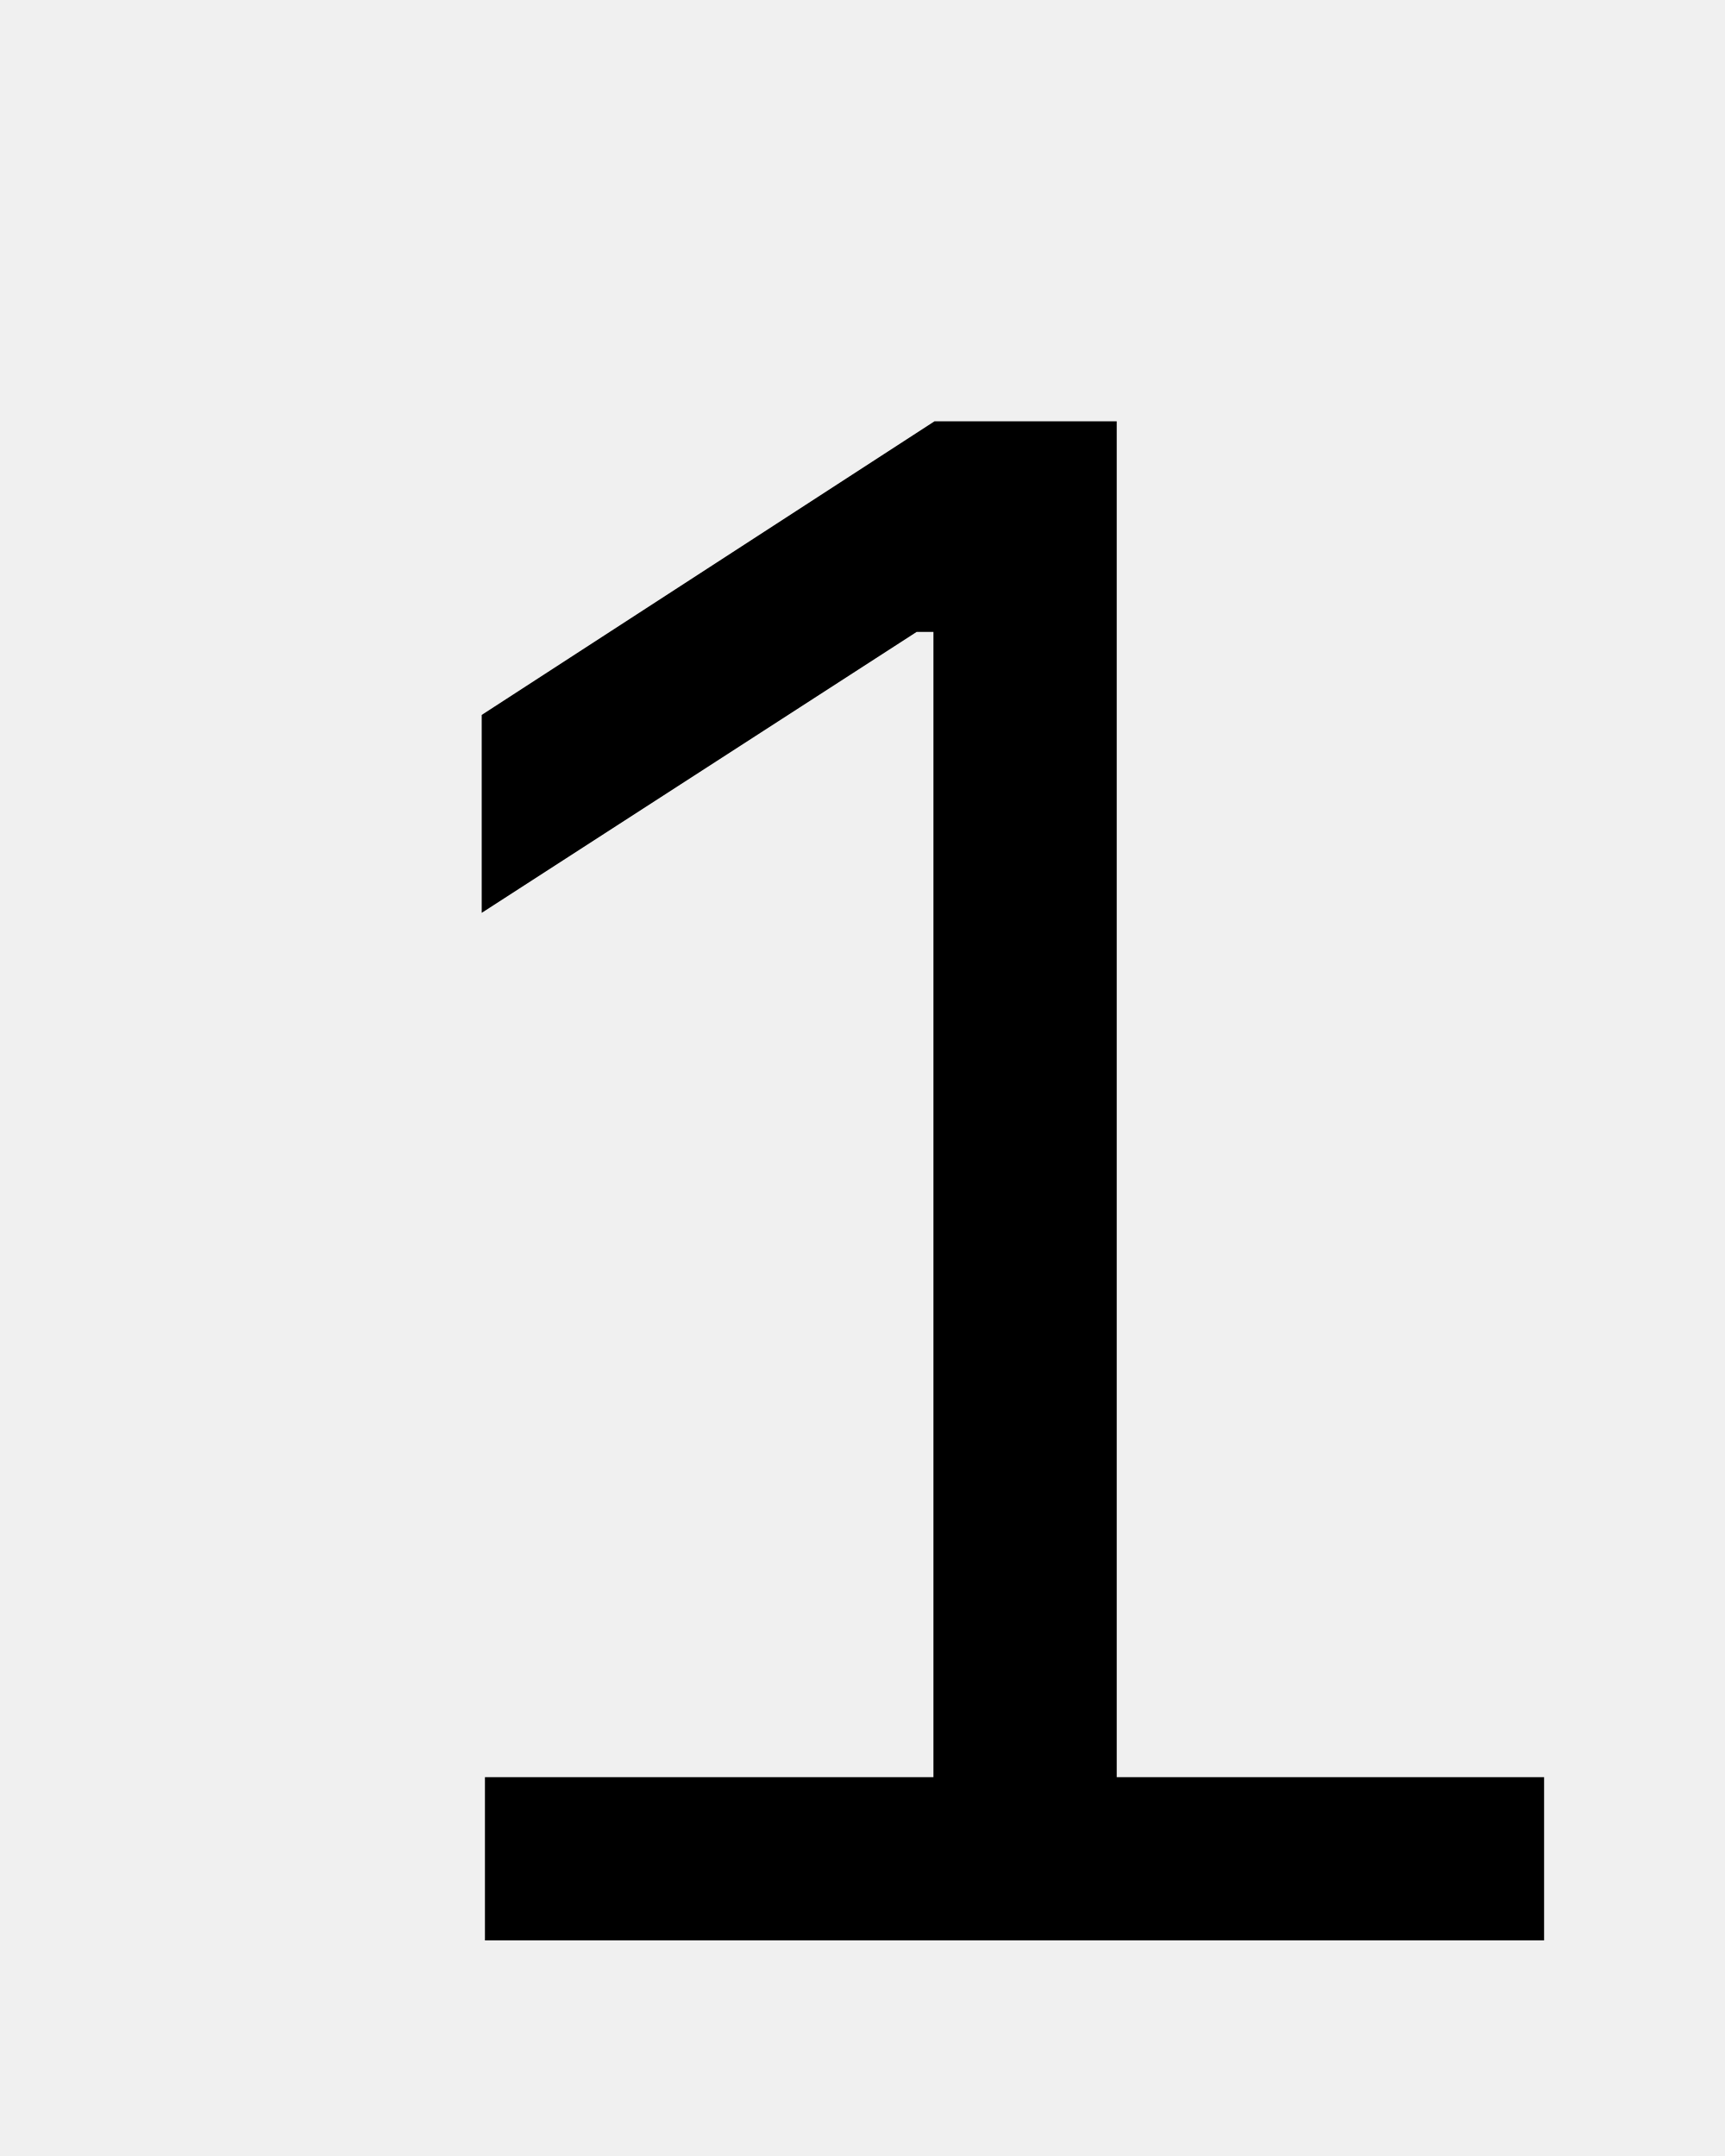
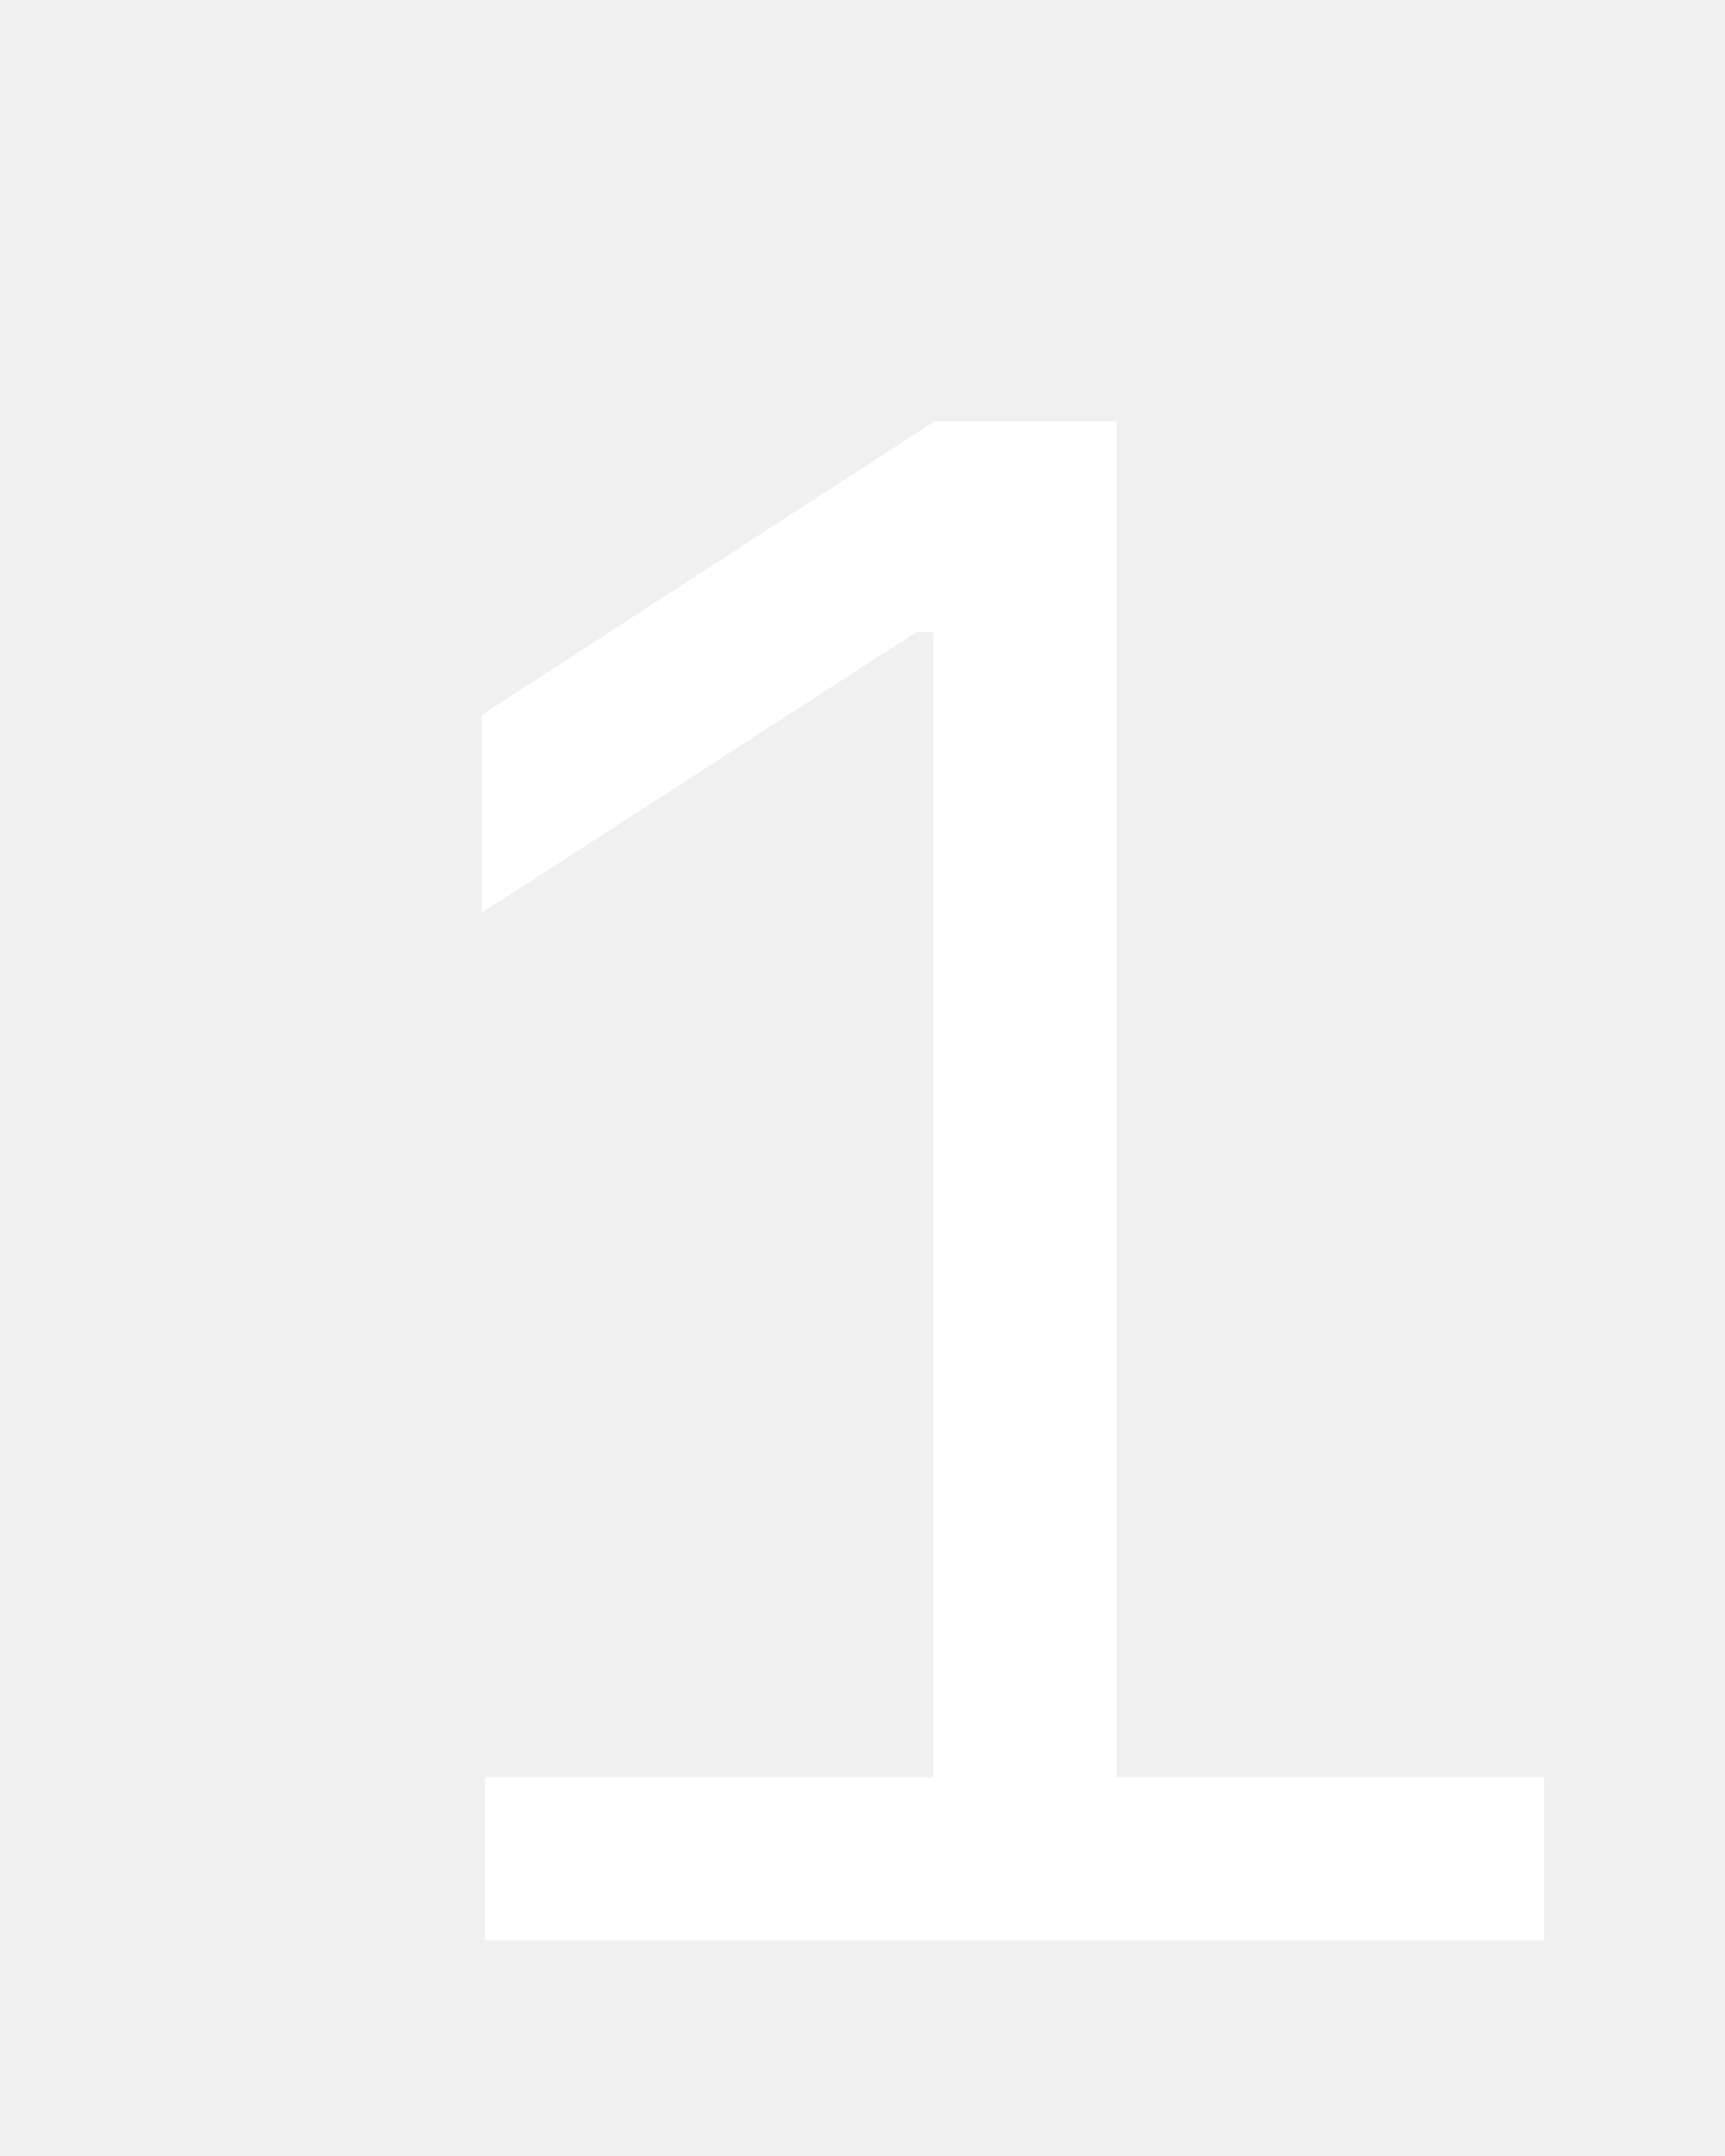
<svg xmlns="http://www.w3.org/2000/svg" width="8" height="10" viewBox="0 0 8 10" fill="none">
  <g clip-path="url(#clip0_345_23939)">
-     <path d="M7.161 9H2.249V8.243H4.329V2.931H4.251L2.234 4.234V3.316L4.334 1.954H5.179V8.243H7.161V9Z" fill="black" />
+     <path d="M7.161 9H2.249V8.243H4.329V2.931H4.251L2.234 4.234V3.316L4.334 1.954H5.179V8.243H7.161V9Z" fill="white" />
  </g>
  <defs>
    <clipPath id="clip0_345_23939">
      <rect width="8" height="10" fill="white" />
    </clipPath>
  </defs>
</svg>
